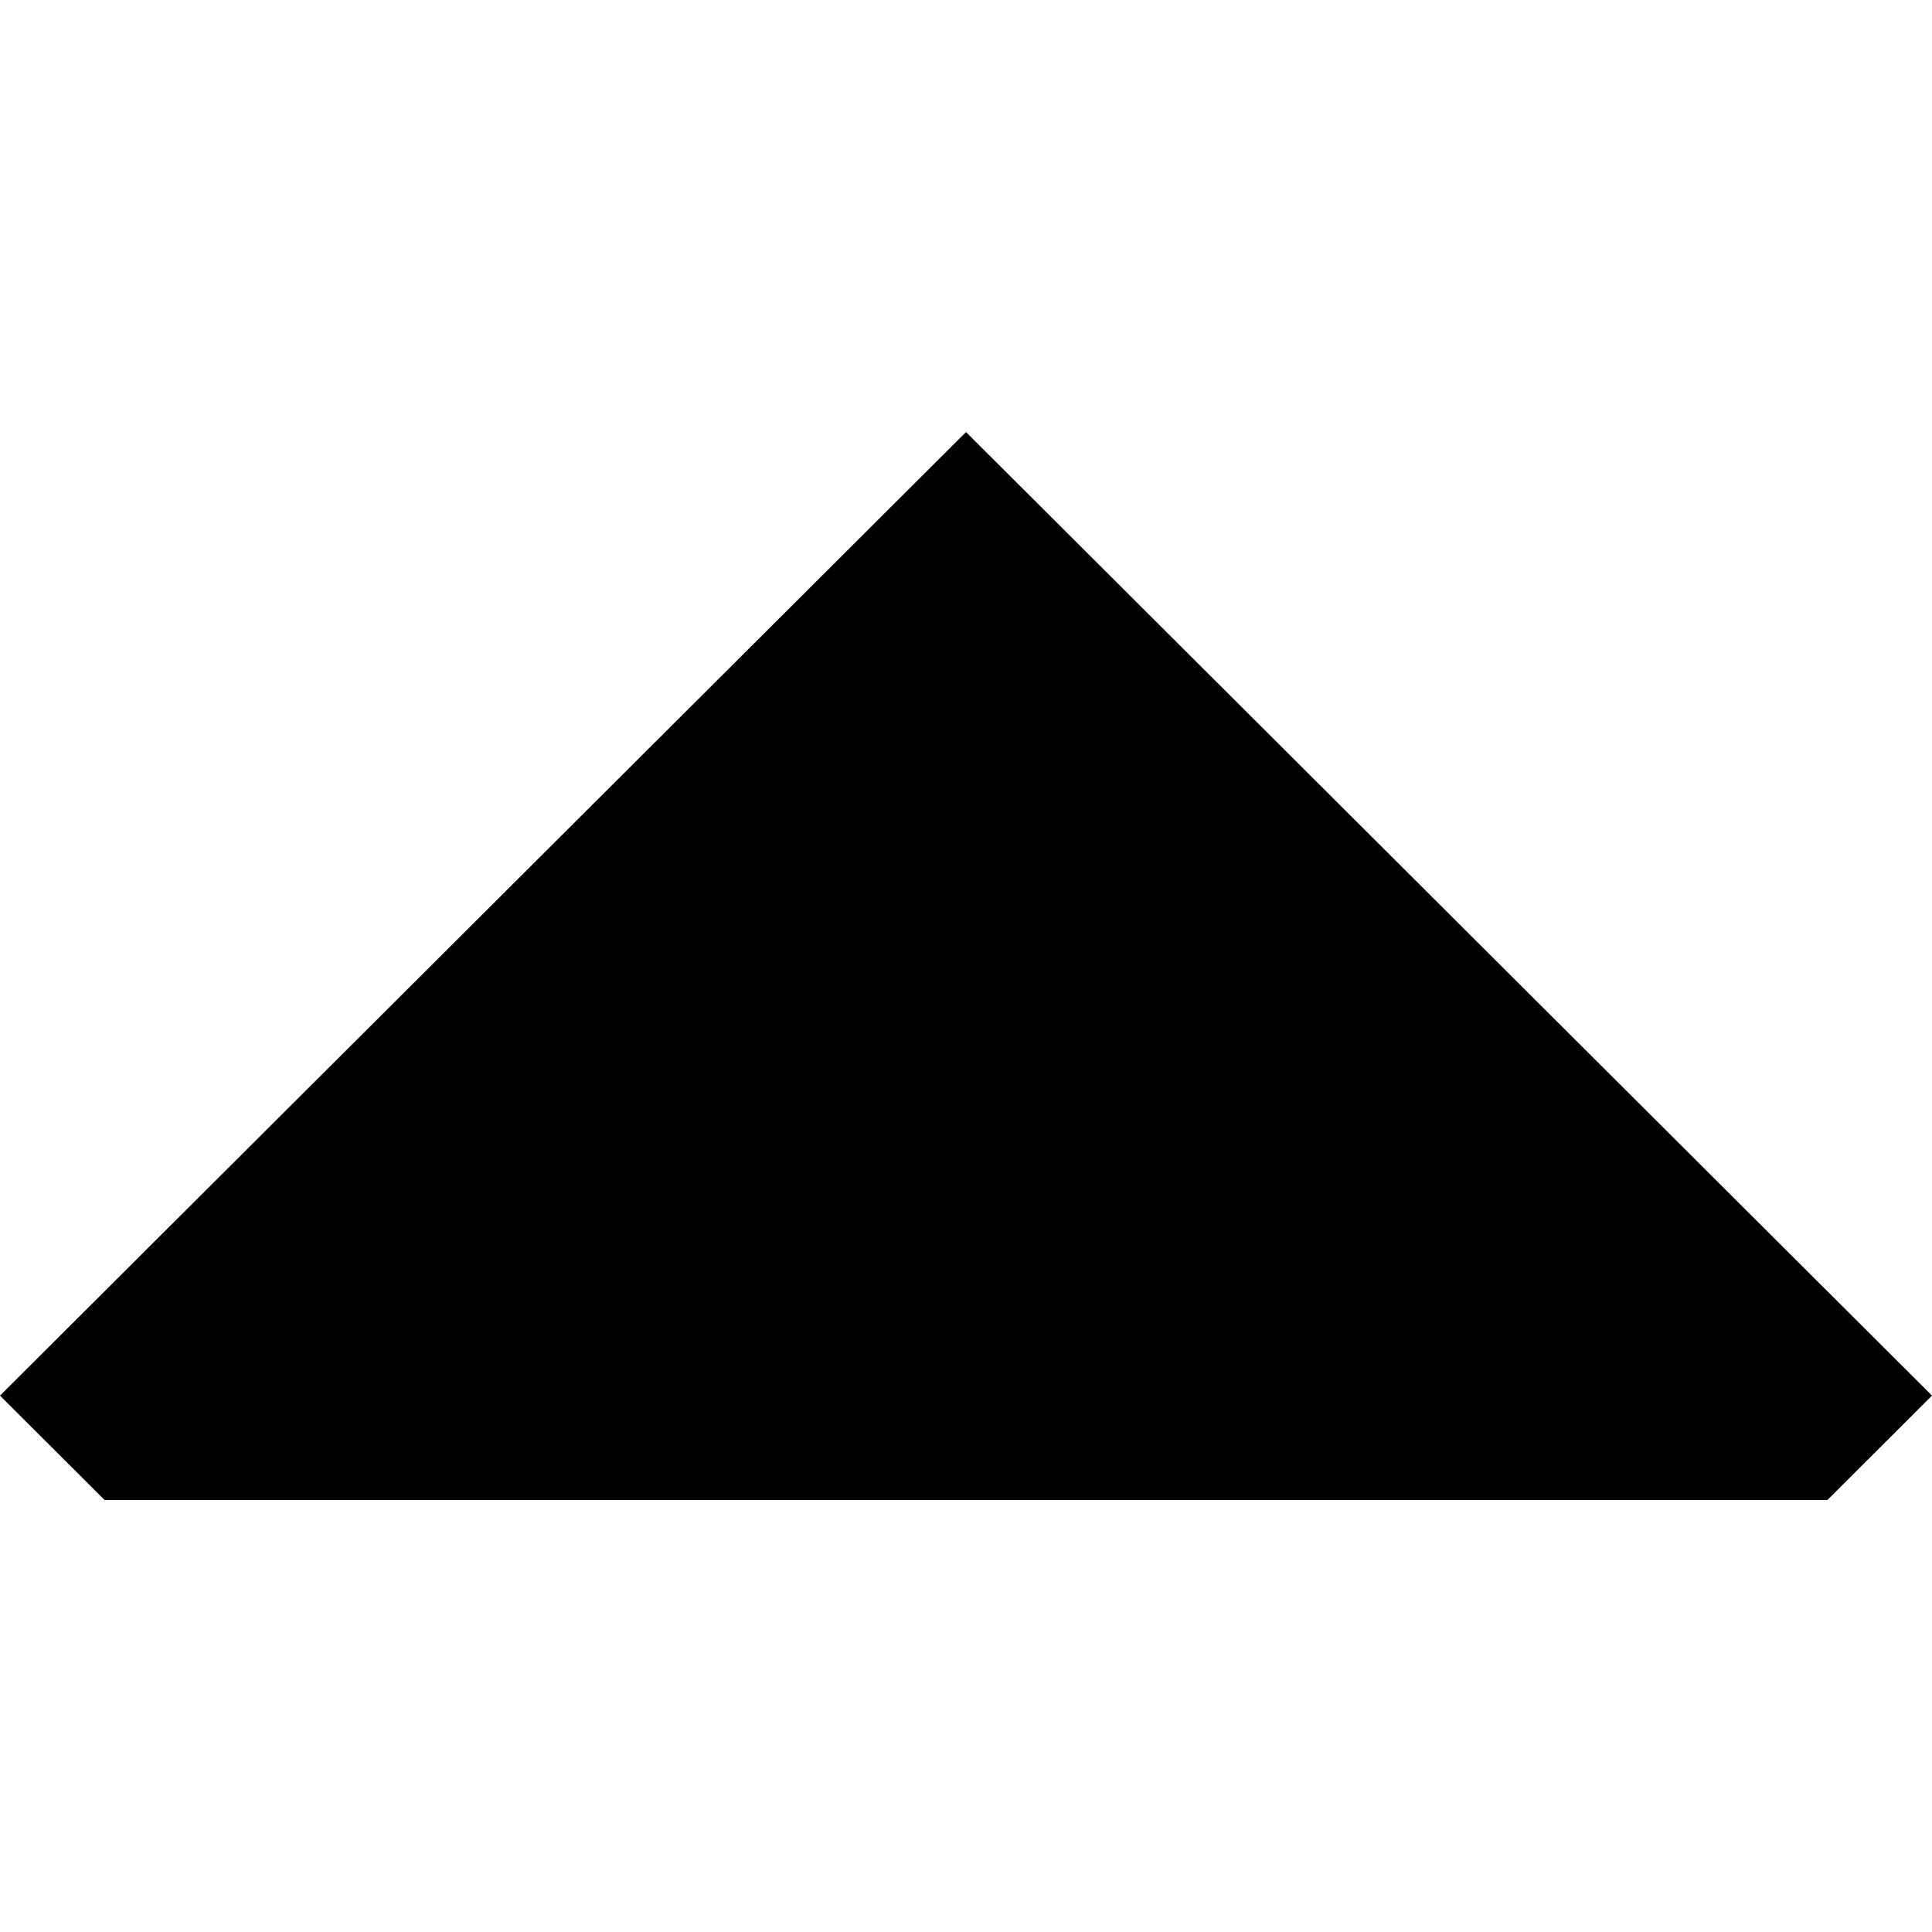
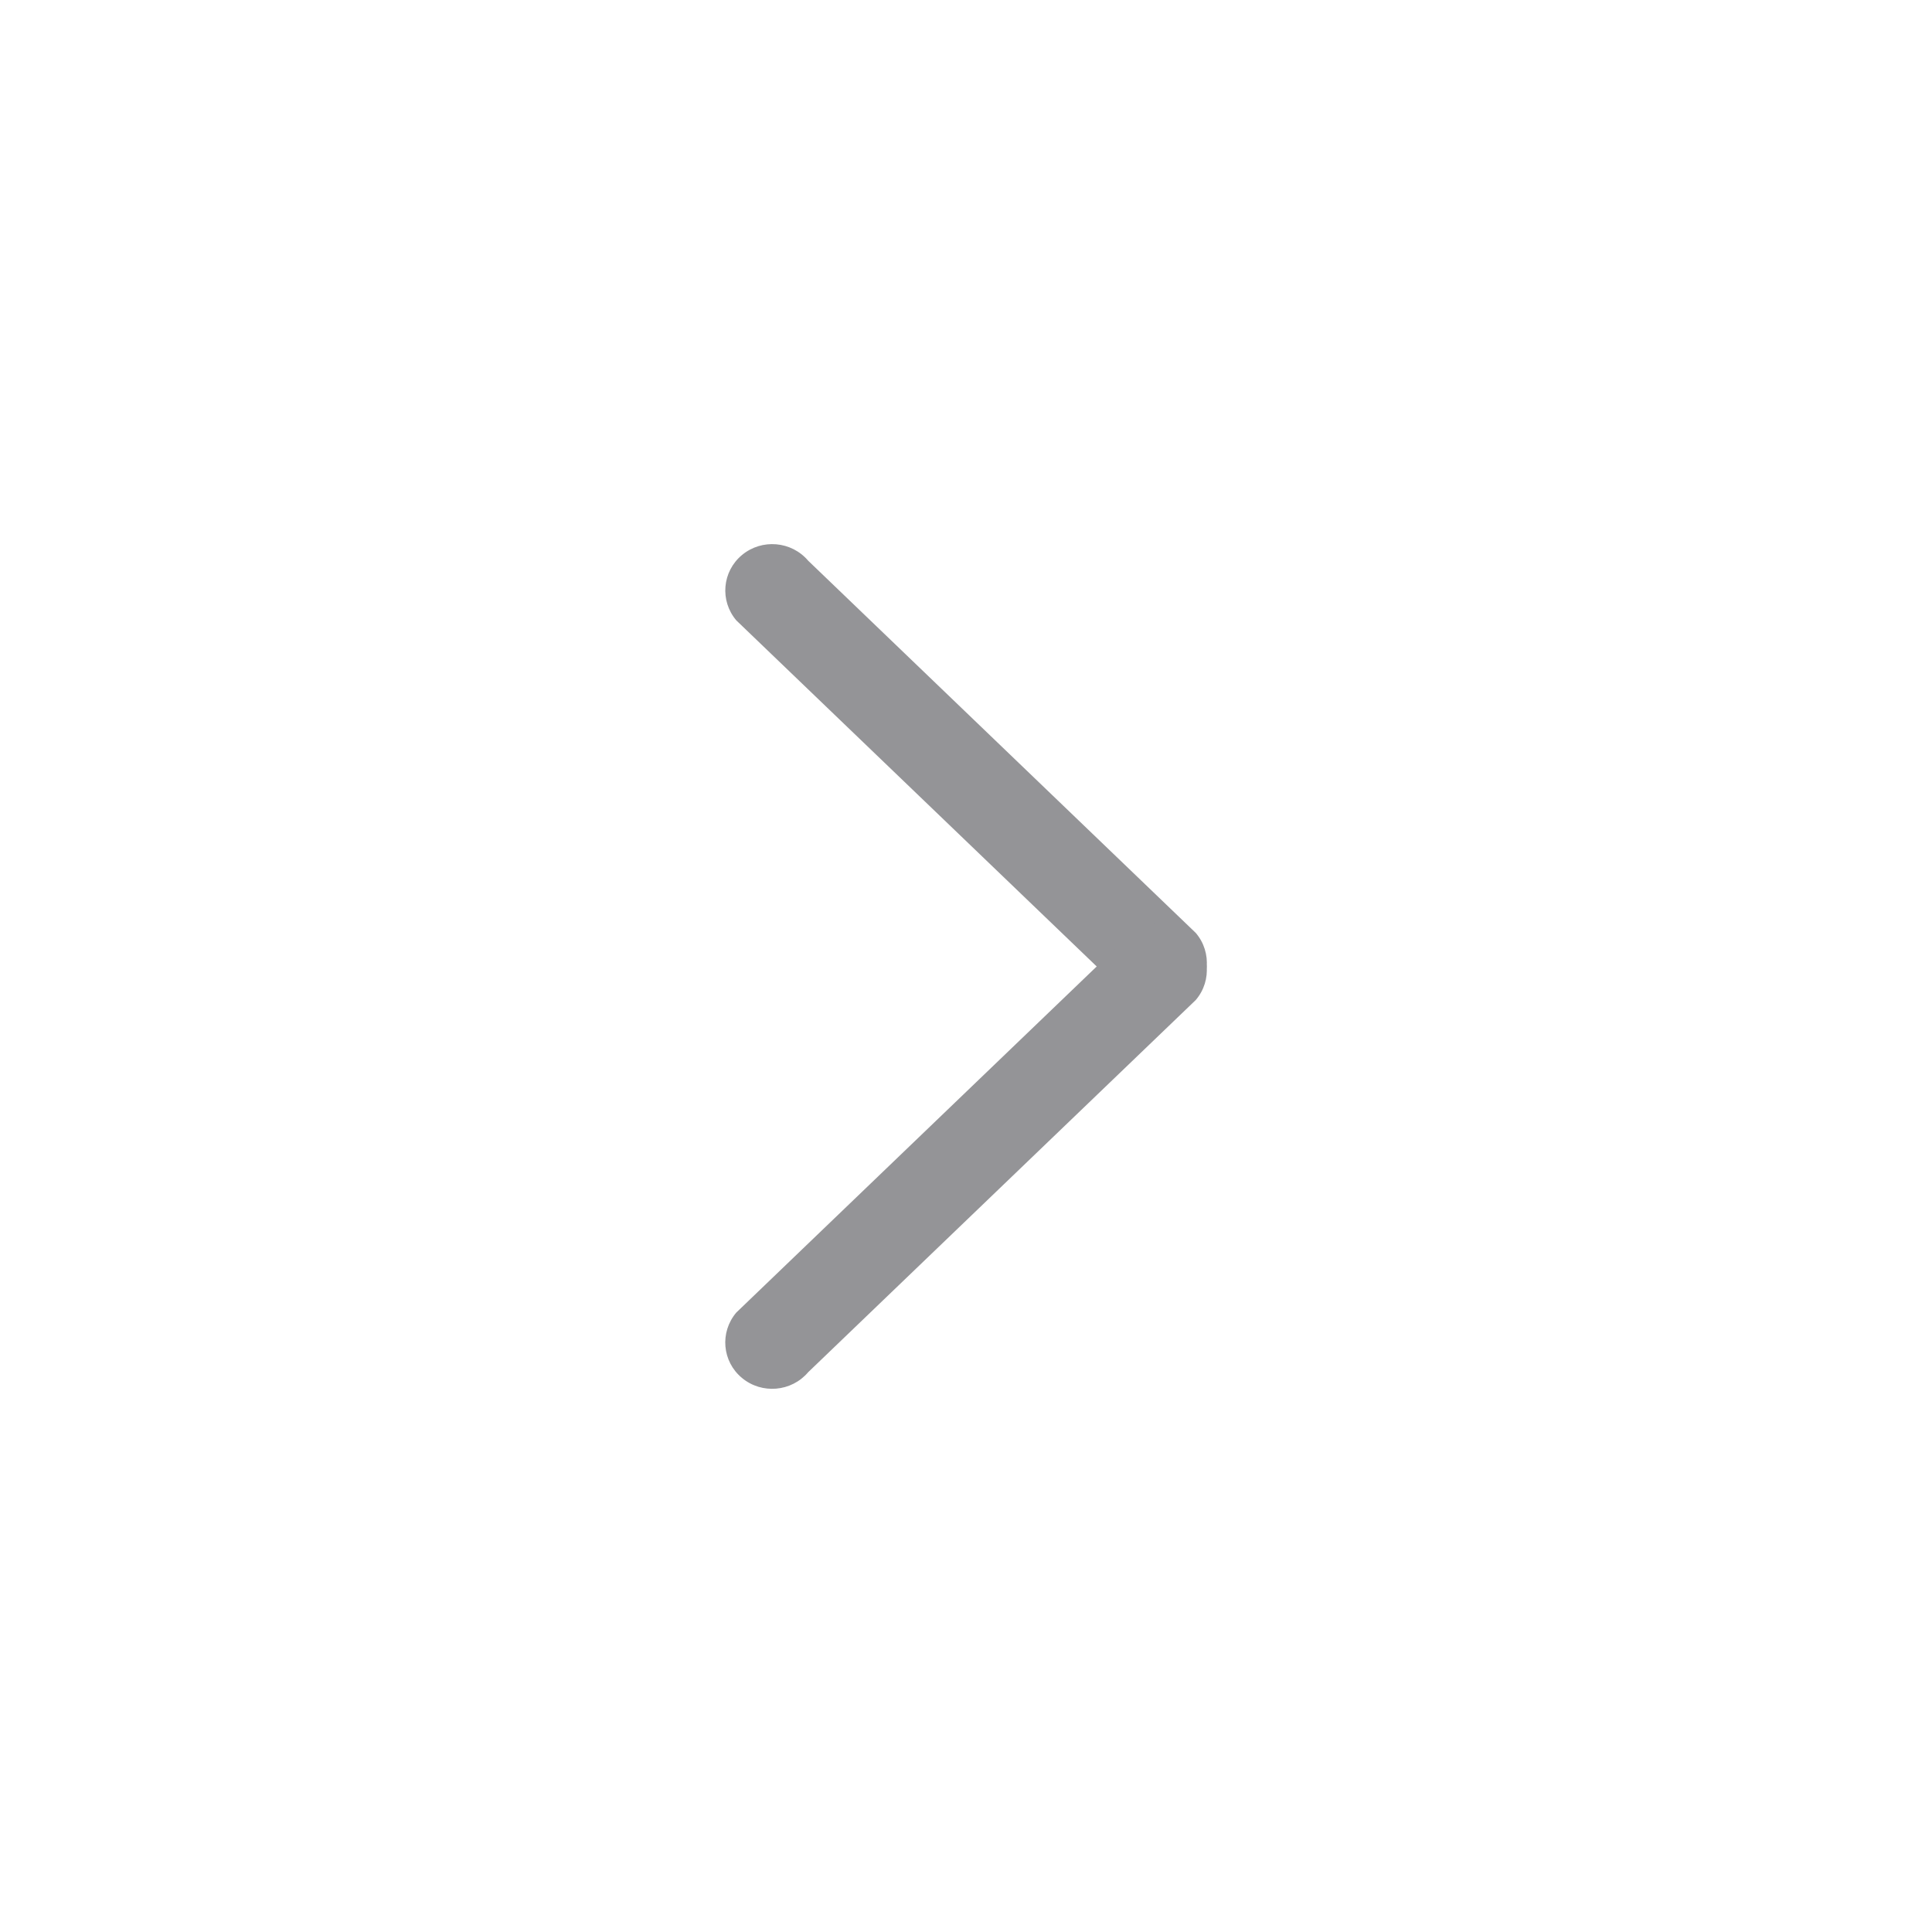
- <svg xmlns="http://www.w3.org/2000/svg" t="1562572202657" class="icon" viewBox="0 0 1024 1024" version="1.1" p-id="11445" width="200" height="200">
-   <defs>
-     <style type="text/css" />
-   </defs>
-   <path d="M512 229 0 739.7 55.4 795 968.6 795 1024 739.7Z" p-id="11446" />
+ <svg xmlns="http://www.w3.org/2000/svg" t="1562923542754" class="icon" viewBox="0 0 1024 1024" version="1.1" p-id="2974" width="200" height="200">
+   <path d="M595.712 526.112l-205.44-197.28c-8.864-10.432-7.504-25.968 3.024-34.688 10.528-8.736 26.24-7.36 35.088 3.072l205.424 197.28c8.864 10.432 7.504 25.968-3.008 34.688S604.56 536.56 595.712 526.112z" p-id="2975" fill="#949497" />
+   <path d="M390.256 695.68l205.44-197.28c8.864-10.432 24.56-11.808 35.088-3.088 10.528 8.736 11.872 24.272 3.024 34.688l-205.44 197.28c-8.848 10.432-24.56 11.808-35.088 3.072C382.752 721.664 381.392 706.128 390.256 695.68z" p-id="2976" fill="#949497" />
</svg>
